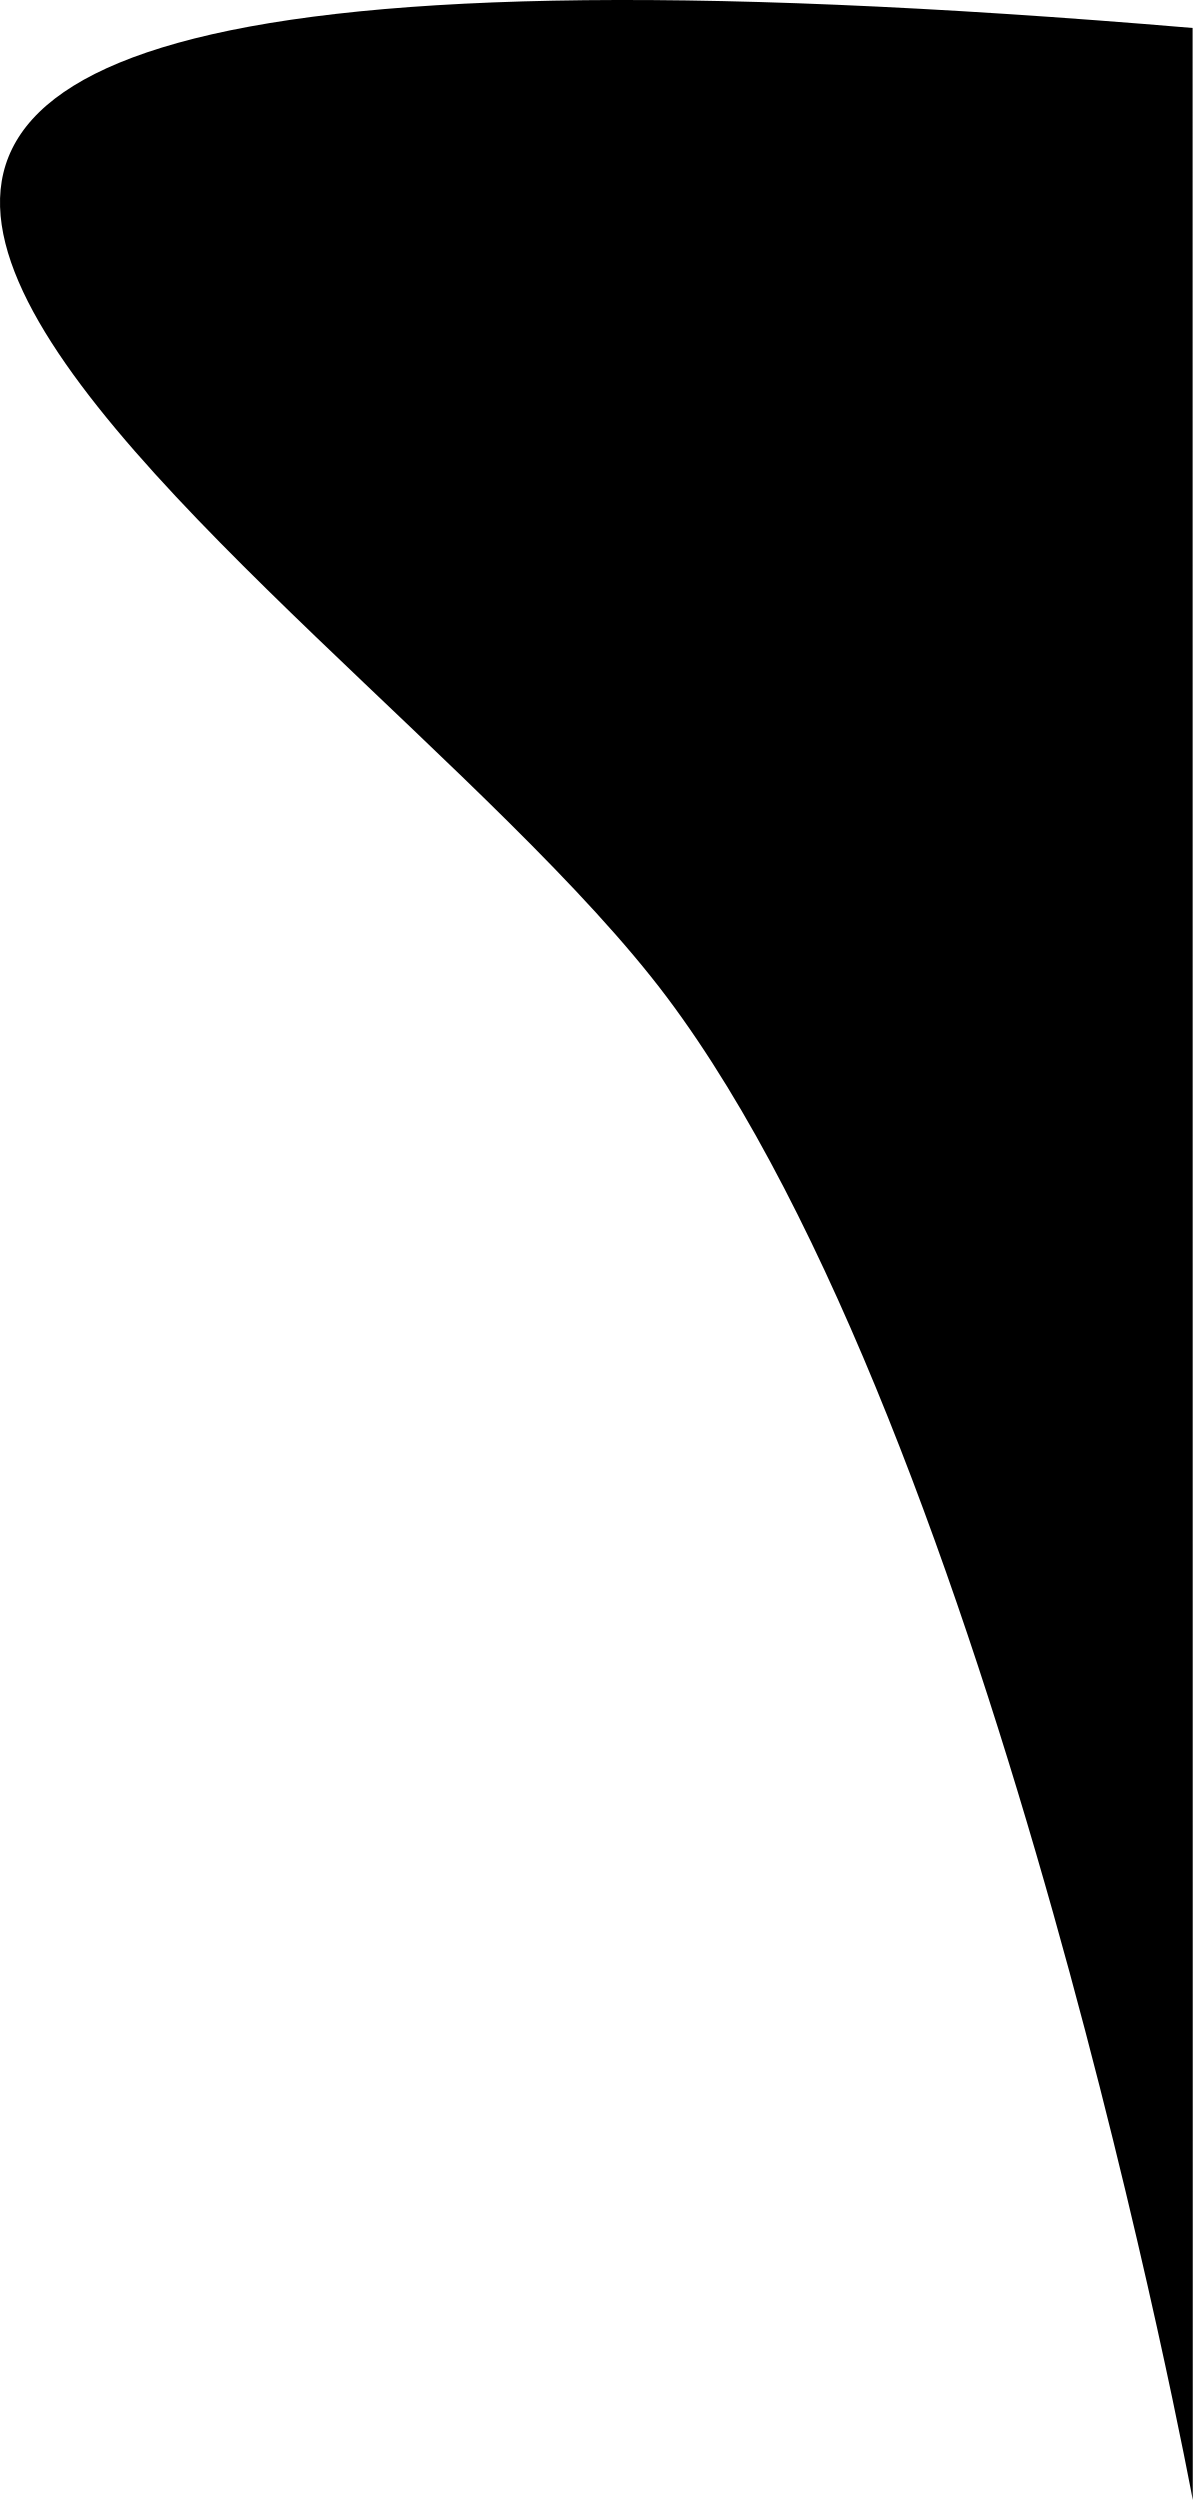
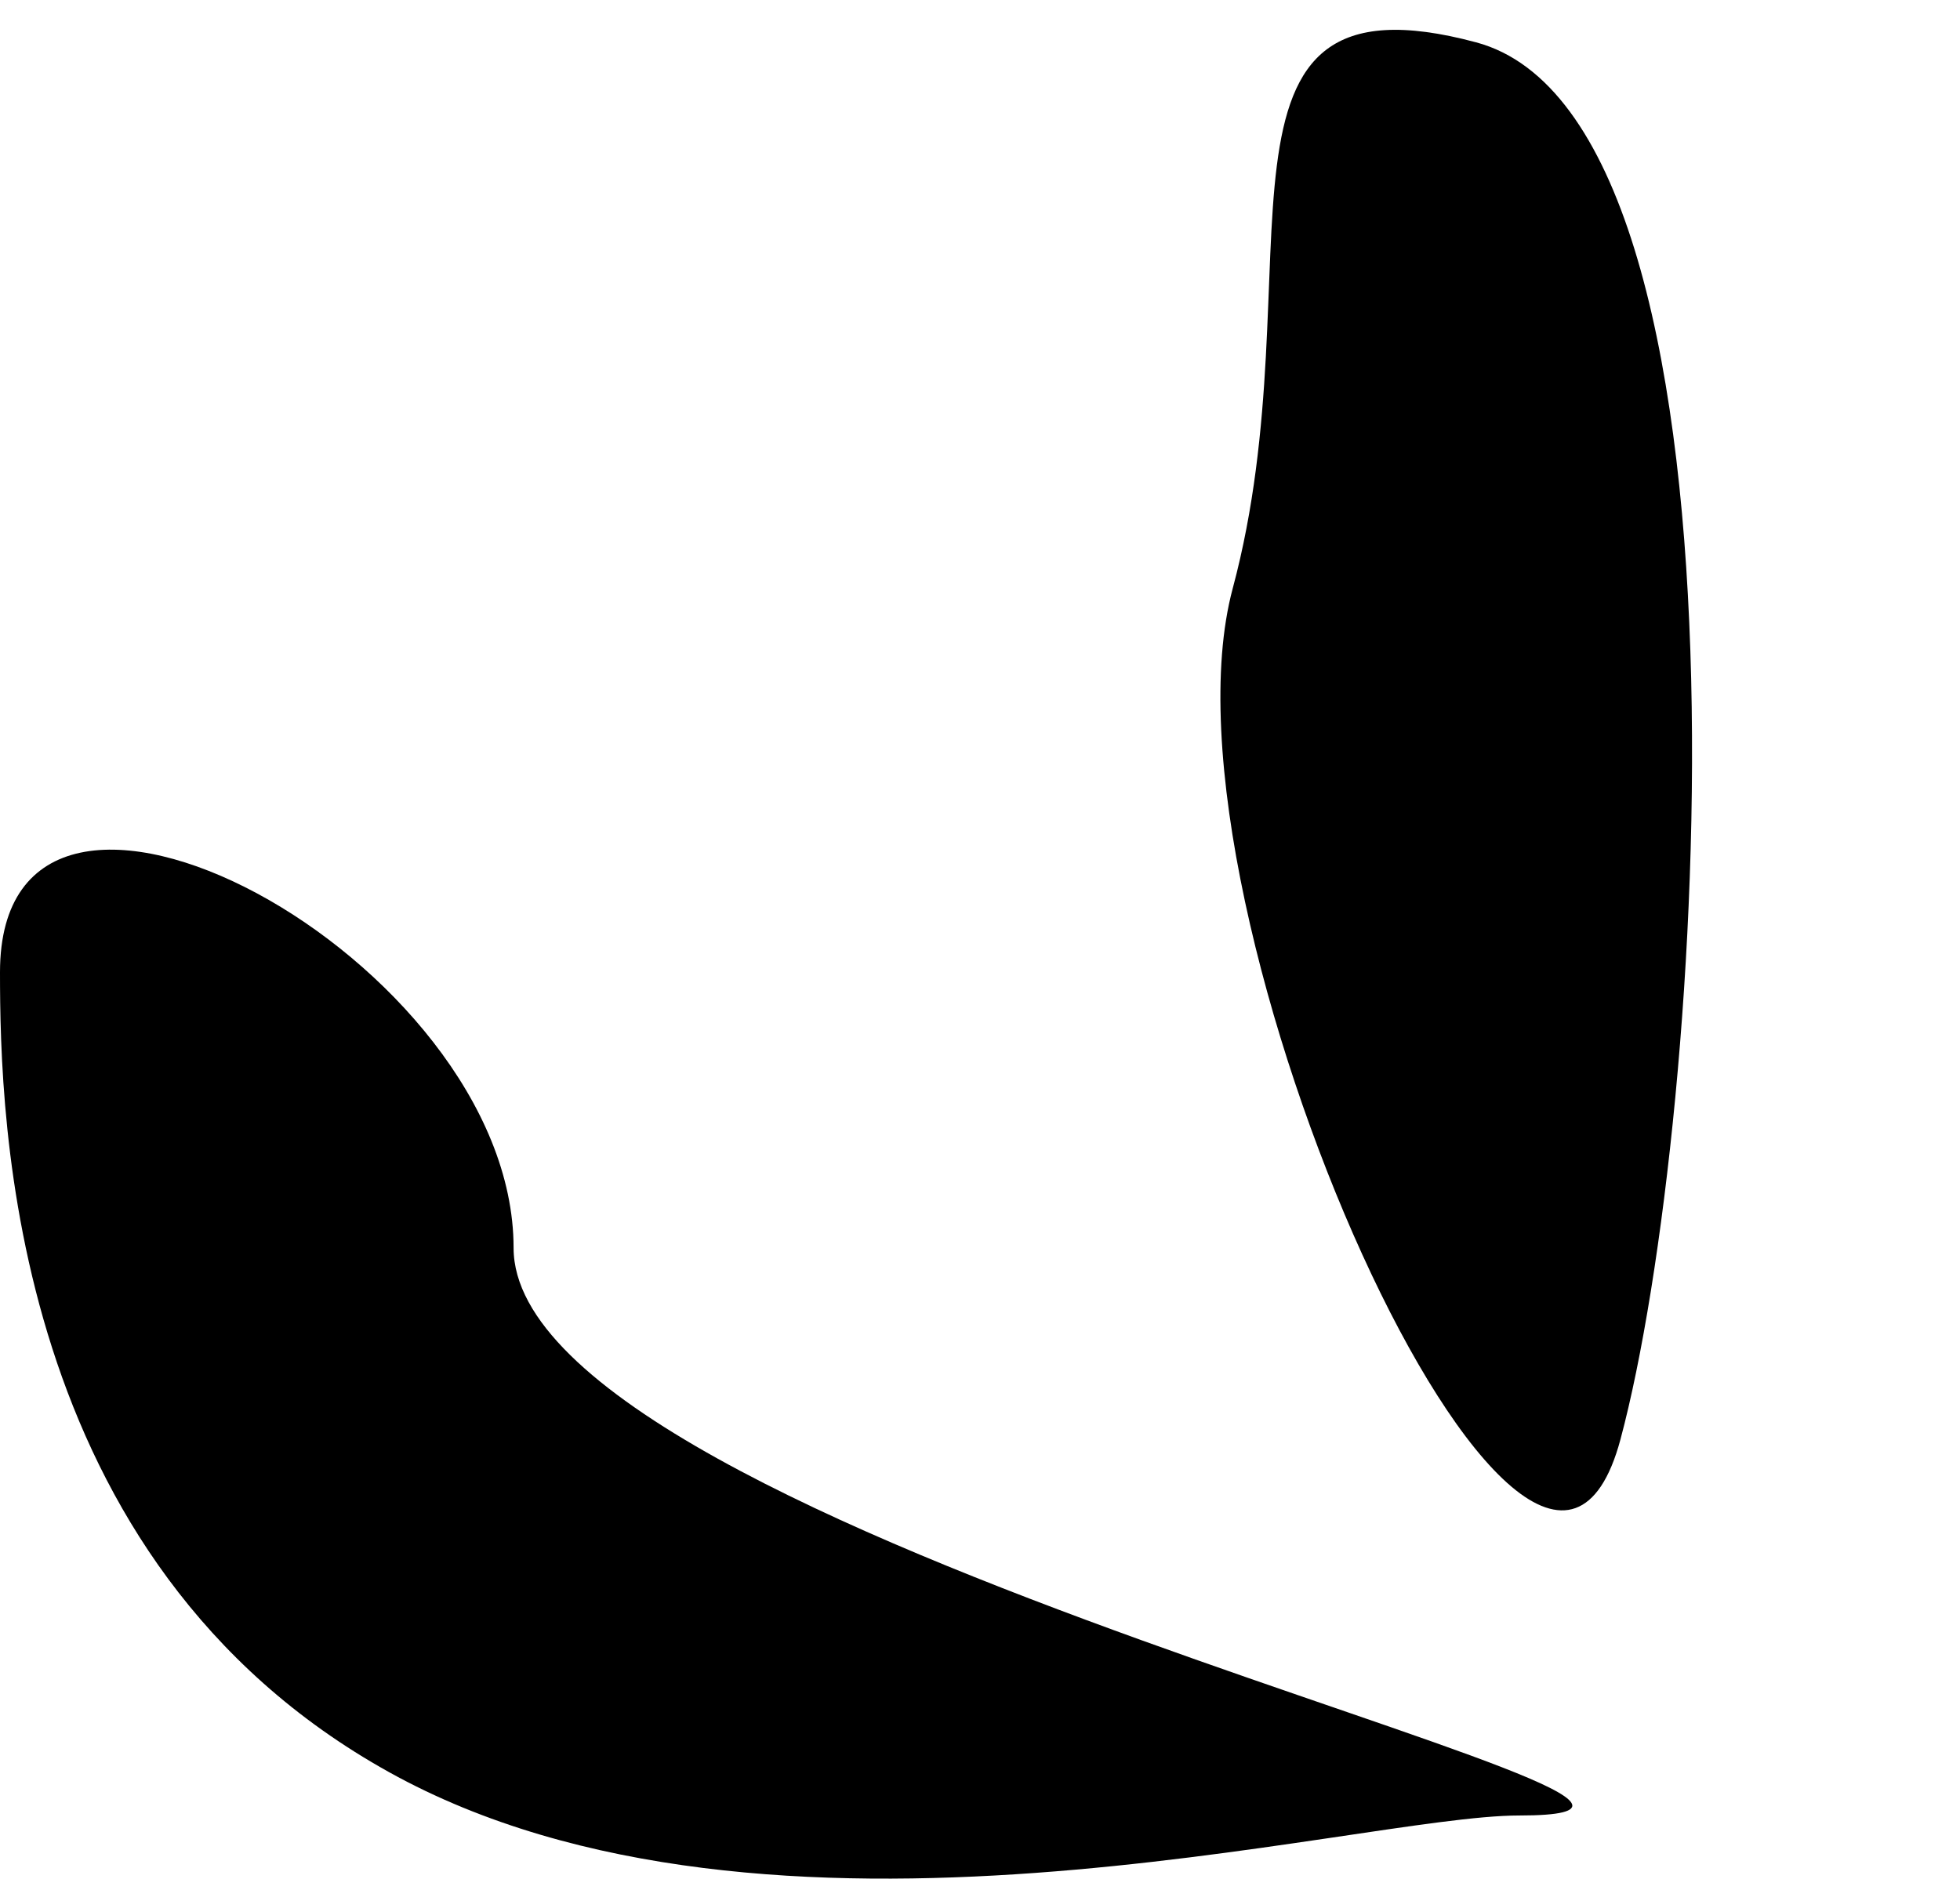
- <svg xmlns="http://www.w3.org/2000/svg" width="229.963" height="481.991" viewBox="0 0 229.963 481.991">
-   <path id="Path8" d="M390.493,0l.033,476.6s-37.974-205.141-101.34-289.672S-14.638-34.234,390.493,0Z" transform="translate(-160.563 5.394)" />
+ <svg xmlns="http://www.w3.org/2000/svg" width="423.072" height="405.564" viewBox="0 0 423.072 405.564">
+   <g id="Path8" transform="translate(-5.643 -14.162)">
+     <path id="Path6" d="M56.448,89.688c0,62.408,288.9,122.529,217.052,122.529-35.422,0-161.914,36.175-243.892-9.336S-54.412,61.815-54.412,30.174C-54.412-32.234,56.448,27.28,56.448,89.688Z" transform="translate(60.055 193.876)" />
+     <path id="Path6-2" data-name="Path6" d="M73.989,188.577c0,71.608,45.227,127.437-20.219,127.437S-54.412,104.4-54.412,32.79,73.989,116.969,73.989,188.577Z" transform="matrix(-0.966, -0.259, 0.259, -0.966, 294.366, 342.499)" />
+   </g>
</svg>
